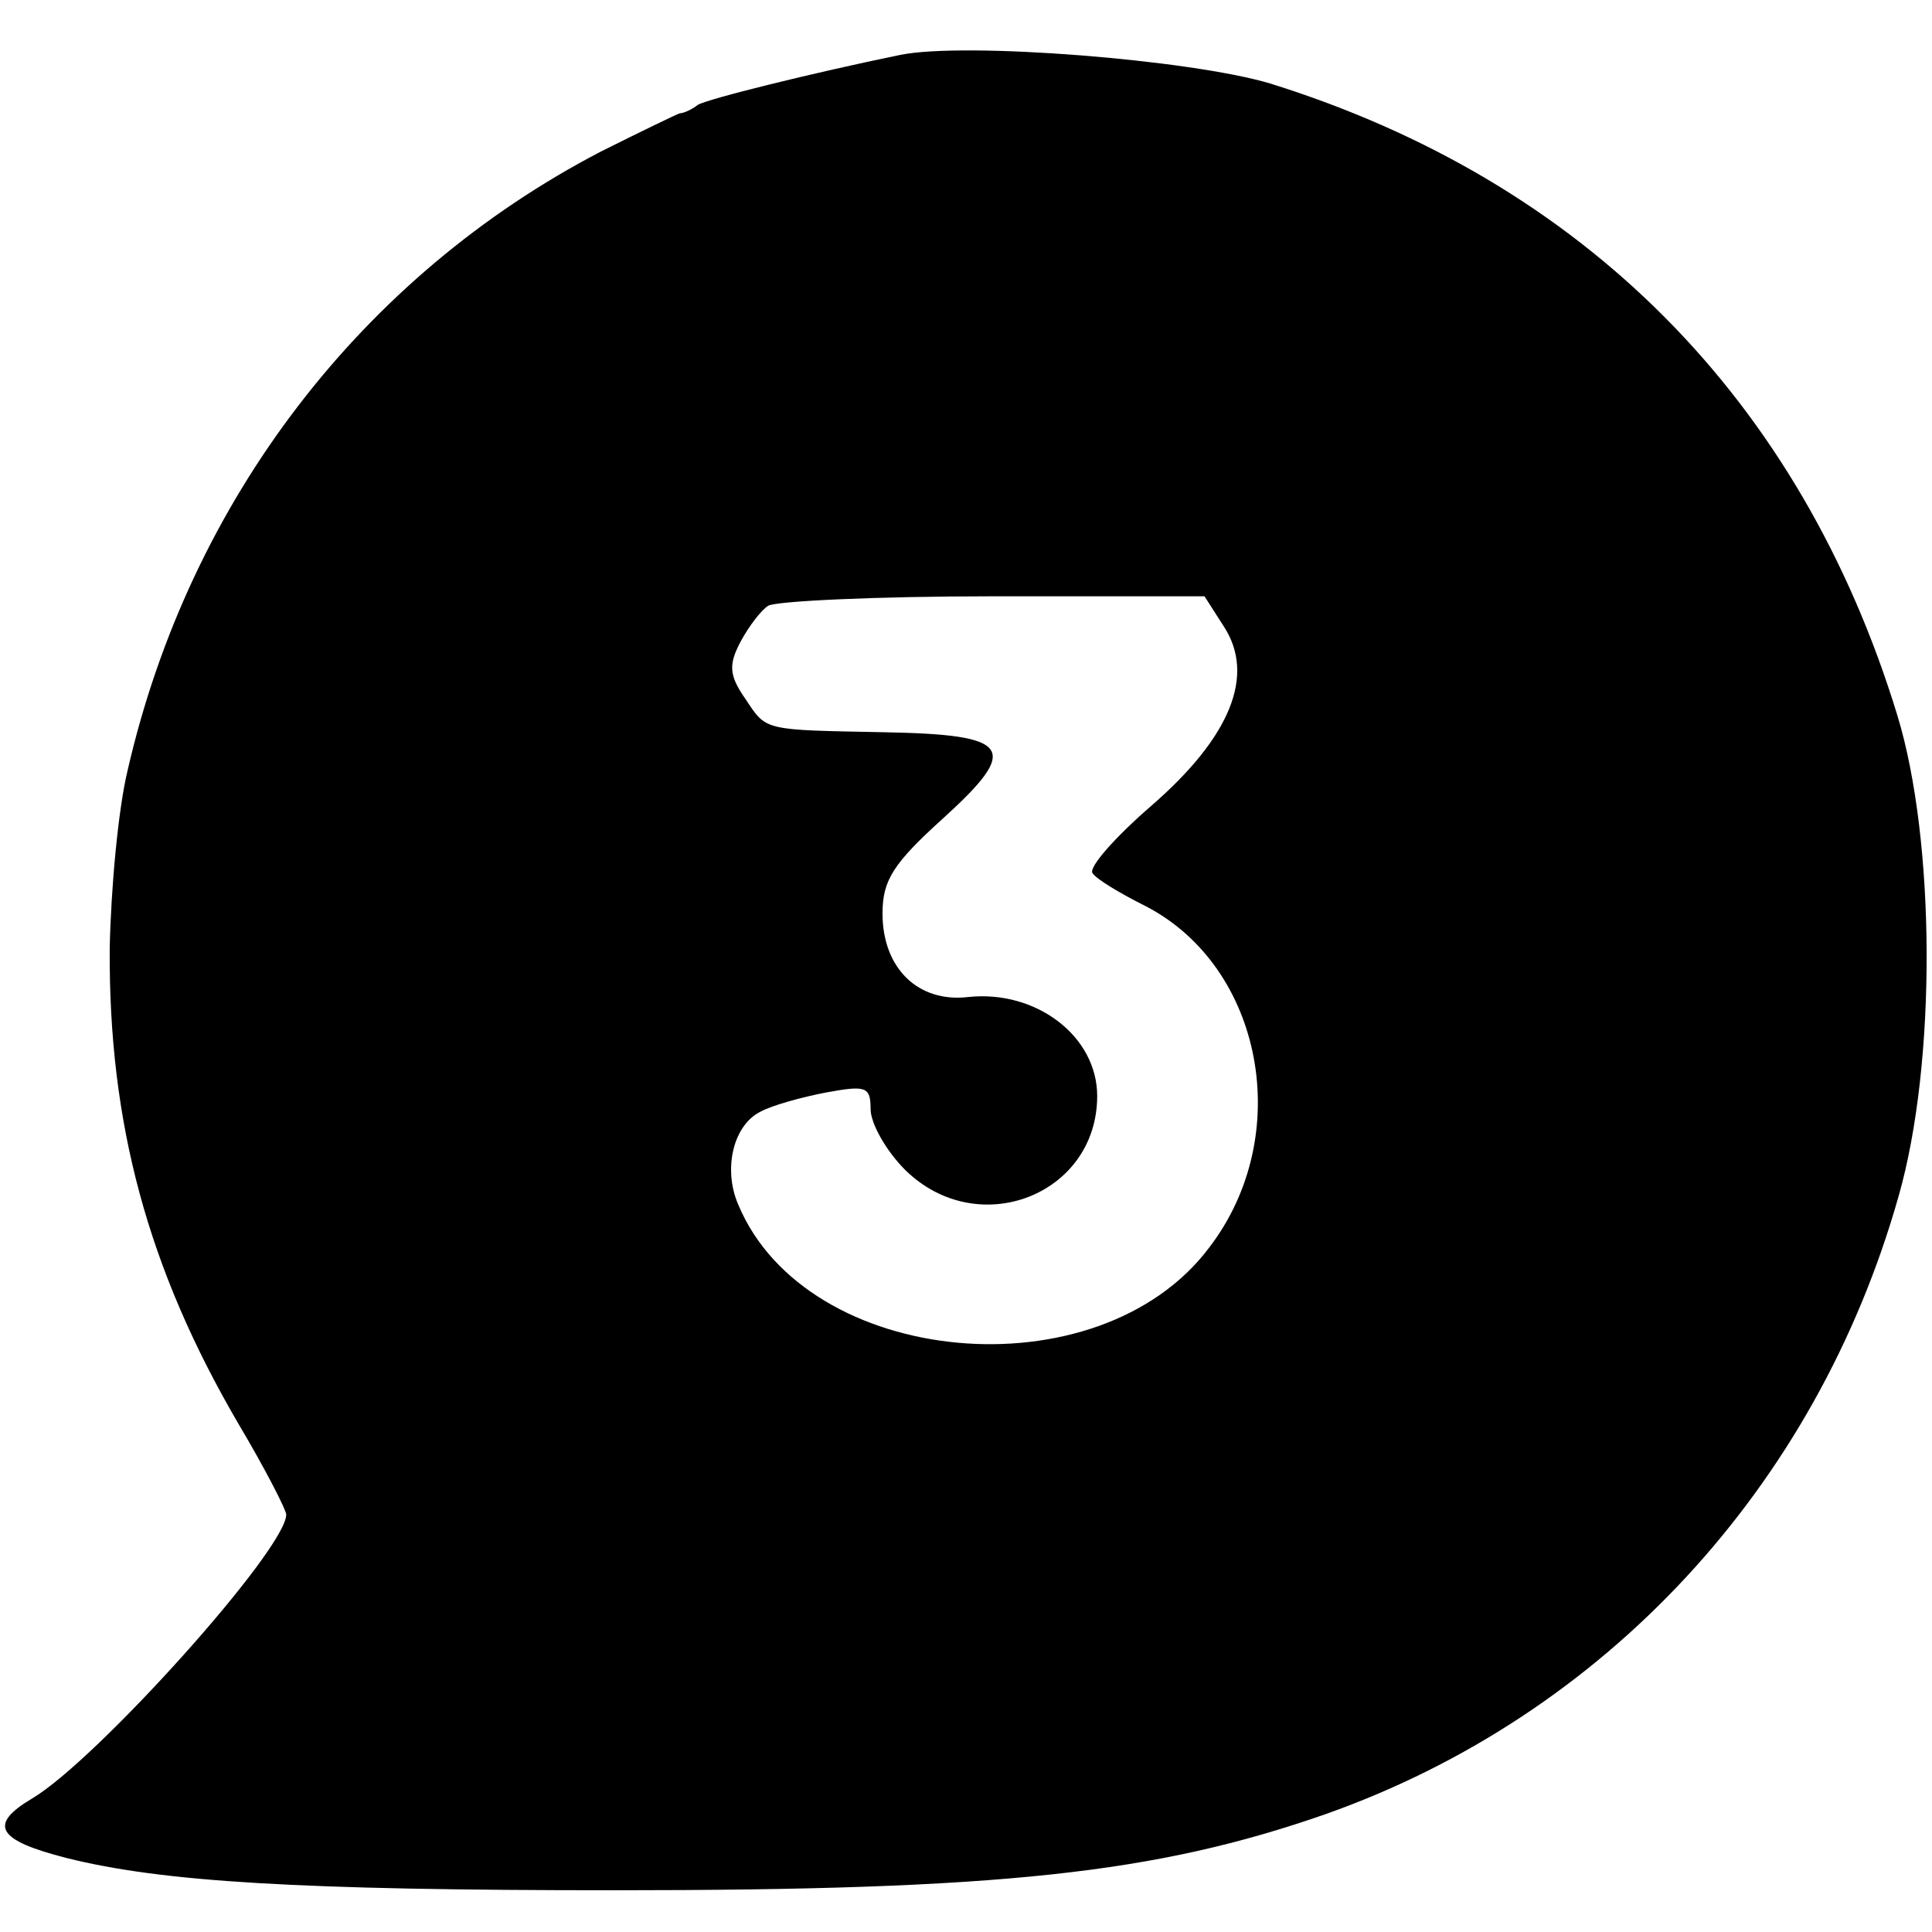
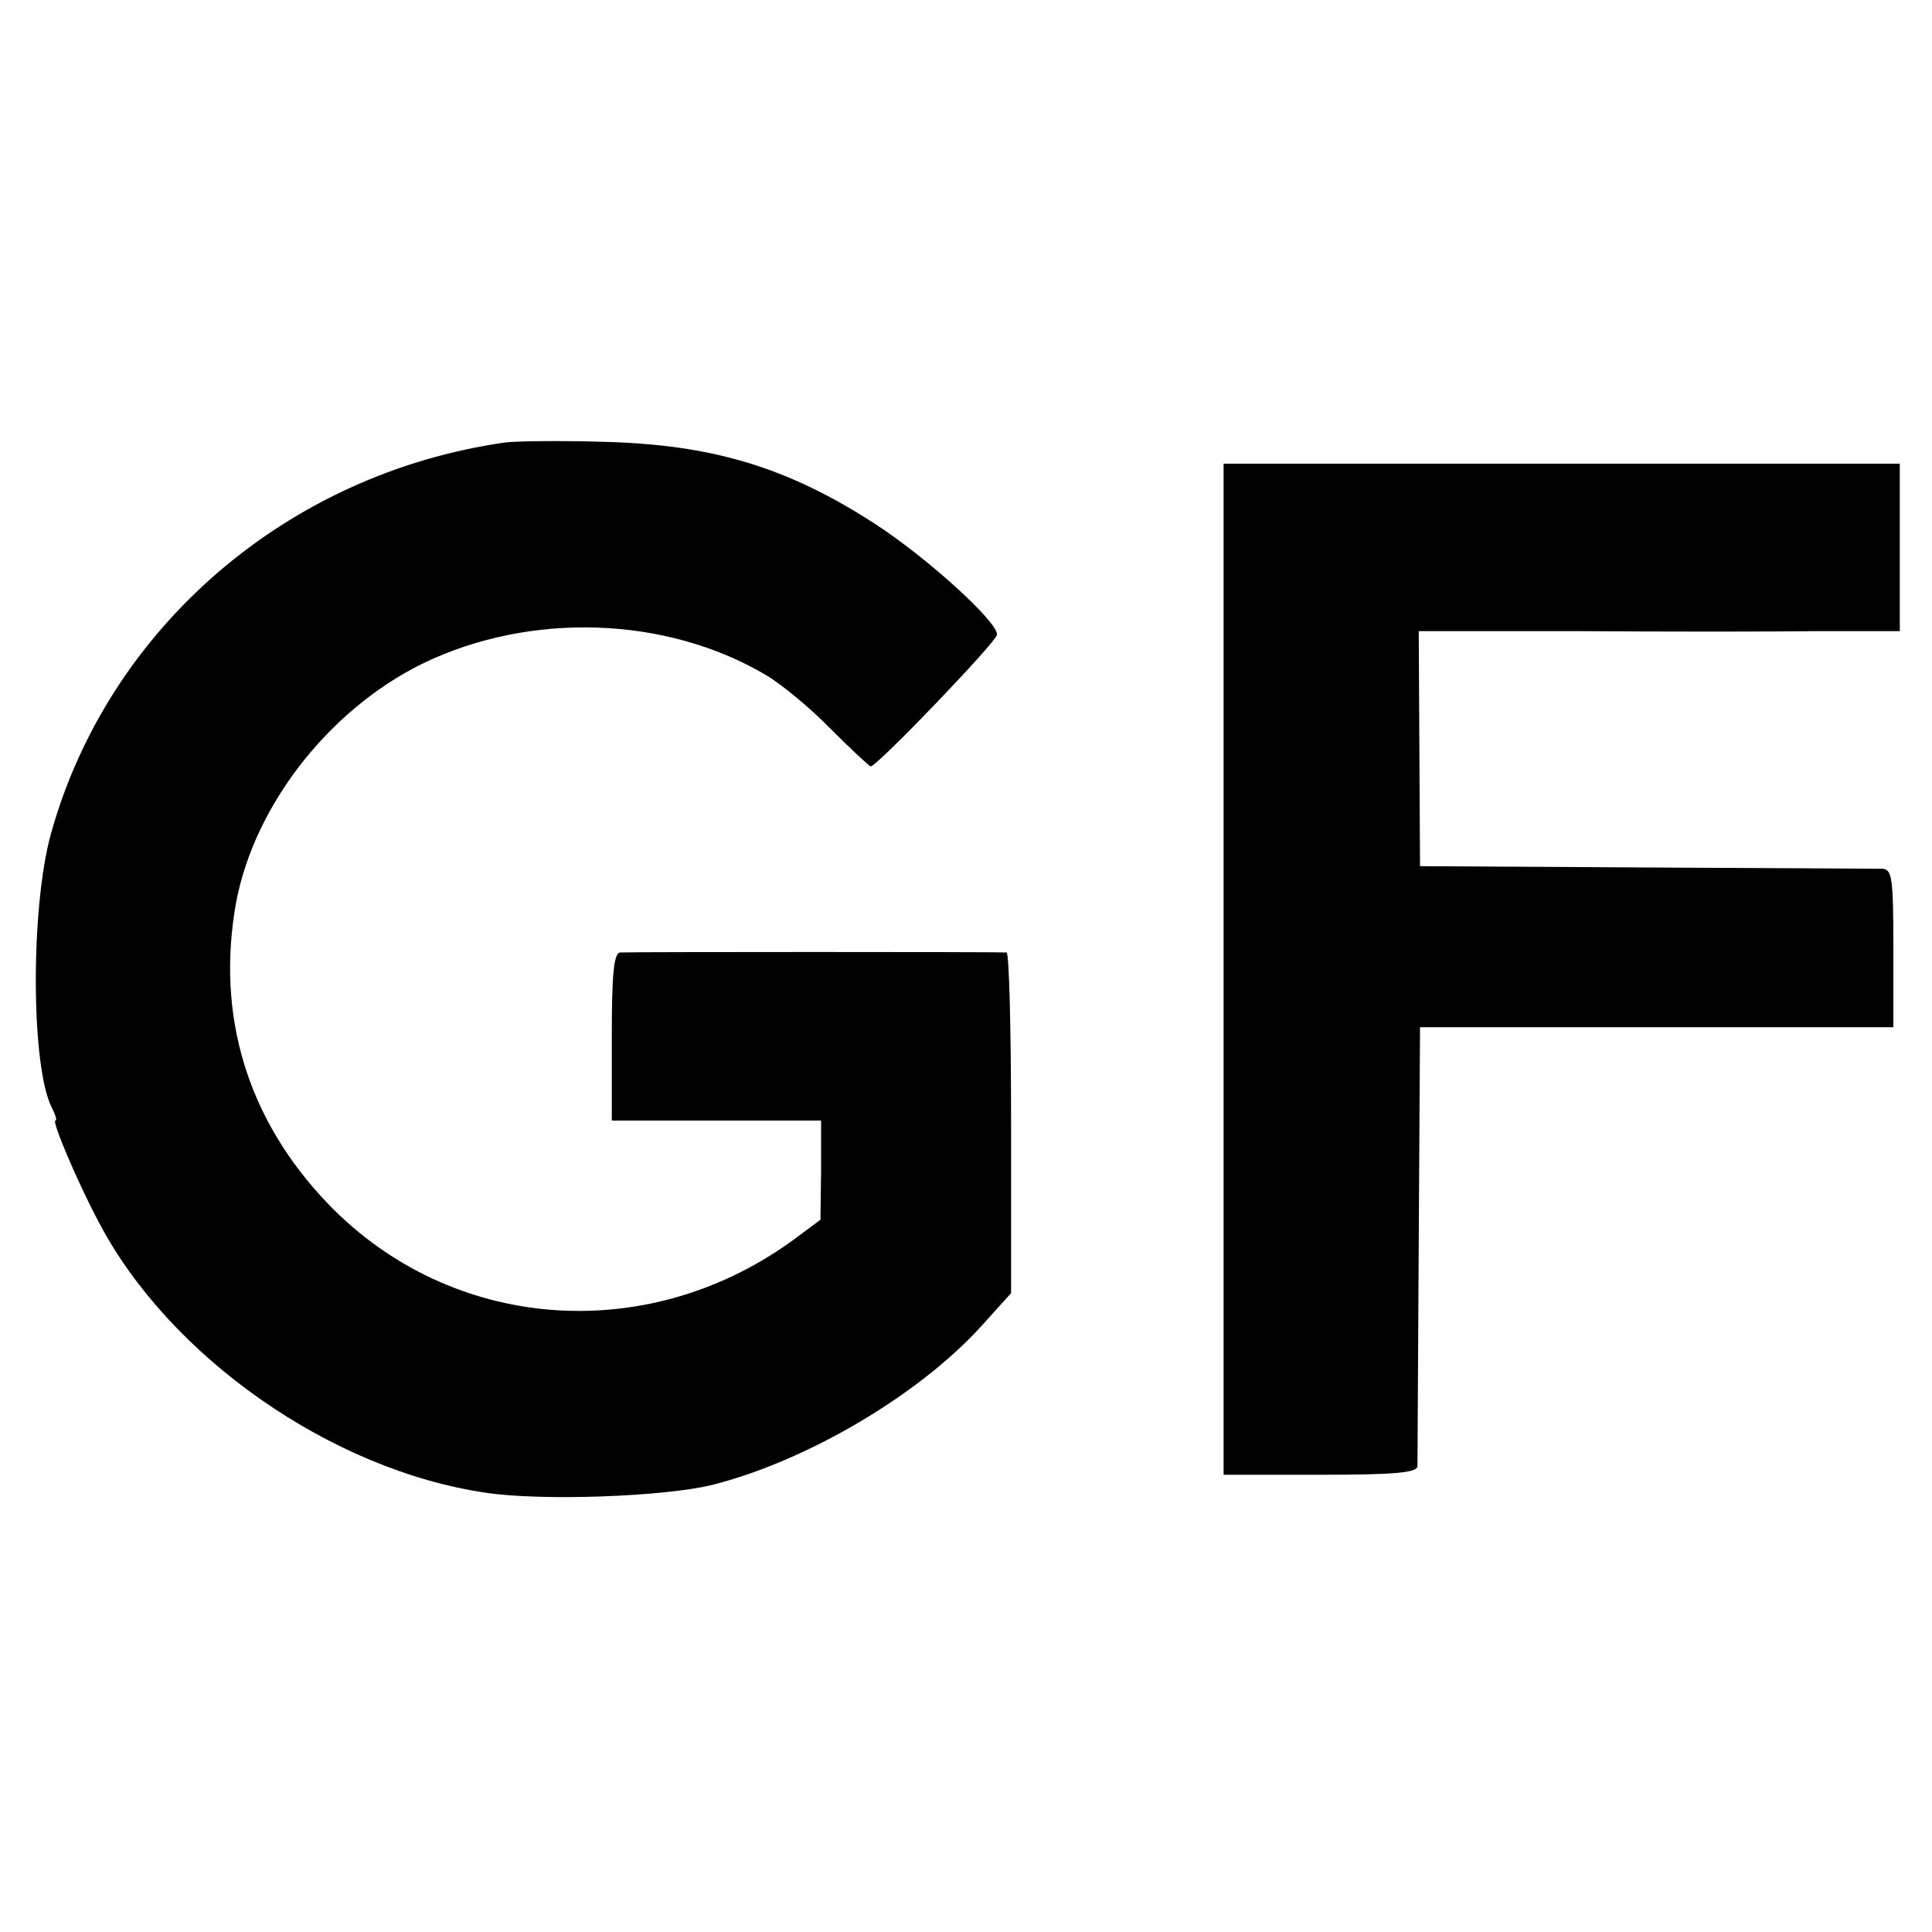
- <svg xmlns="http://www.w3.org/2000/svg" version="1.0" width="162pt" height="162pt" viewBox="0 0 162 162" preserveAspectRatio="xMidYMid meet">
-   <g transform="translate(0,162) scale(0.1,-0.1)" fill="#000000" stroke="none">
-     <path d="M755 1574 c-73 -15 -162 -37 -170 -42 -5 -4 -12 -7 -15 -7 -3 -1 -32 -15 -66 -32 -200 -104 -345 -292 -397 -519 -8 -33 -14 -100 -15 -149 -1 -147 32 -269 108 -399 22 -37 40 -72 40 -76 0 -29 -159 -206 -213 -238 -37 -22 -30 -35 29 -50 80 -20 195 -27 459 -27 324 0 454 14 597 64 234 83 411 274 480 518 32 112 31 298 -1 403 -81 265 -263 448 -526 530 -67 20 -255 35 -310 24z m271 -479 c27 -41 6 -93 -61 -151 -30 -26 -52 -51 -49 -56 3 -5 23 -17 45 -28 98 -51 125 -192 53 -286 -93 -124 -338 -101 -395 36 -13 30 -4 67 19 78 9 5 34 12 55 16 33 6 37 5 37 -14 0 -12 13 -35 29 -51 61 -60 161 -21 161 62 0 50 -51 89 -108 83 -42 -5 -72 24 -72 70 0 28 9 42 51 80 65 59 57 70 -49 72 -103 2 -99 1 -117 28 -14 20 -14 29 -4 48 7 13 17 26 23 30 6 4 91 8 188 8 l178 0 16 -25z" />
+ <svg xmlns="http://www.w3.org/2000/svg" version="1.0" width="300pt" height="300pt" viewBox="0 0 300 300" preserveAspectRatio="xMidYMid meet">
+   <g transform="translate(0,300) scale(0.1,-0.1)" fill="#000000" stroke="none">
+     <path d="M785 2313 c-339 -48 -617 -288 -706 -608 -32 -116 -31 -364 2 -426 5 -10 8 -19 5 -19 -6 0 33 -93 67 -157 109 -209 361 -386 602 -421 88 -13 275 -6 350 12 147 37 321 139 419 247 l46 51 0 264 c0 145 -3 264 -7 265 -10 1 -584 1 -600 0 -10 -1 -13 -34 -13 -131 l0 -130 163 0 162 0 0 -77 -1 -77 -39 -29 c-223 -165 -522 -147 -715 43 -128 127 -183 287 -156 463 23 156 142 313 293 387 166 80 376 74 532 -18 24 -14 70 -52 101 -84 32 -32 60 -58 62 -58 10 0 193 191 196 204 4 18 -108 120 -190 173 -136 88 -253 123 -423 127 -66 2 -133 1 -150 -1z" />
+     <path d="M1900 1495 l0 -785 150 0 c113 0 150 3 151 13 0 6 1 163 2 347 l2 335 368 0 367 0 0 123 c0 109 -2 122 -17 123 -10 0 -175 1 -368 2 l-350 2 -1 183 -1 182 246 0 c135 -1 303 -1 374 0 l127 0 0 130 0 130 -525 0 -525 0 0 -785z" />
  </g>
</svg>
